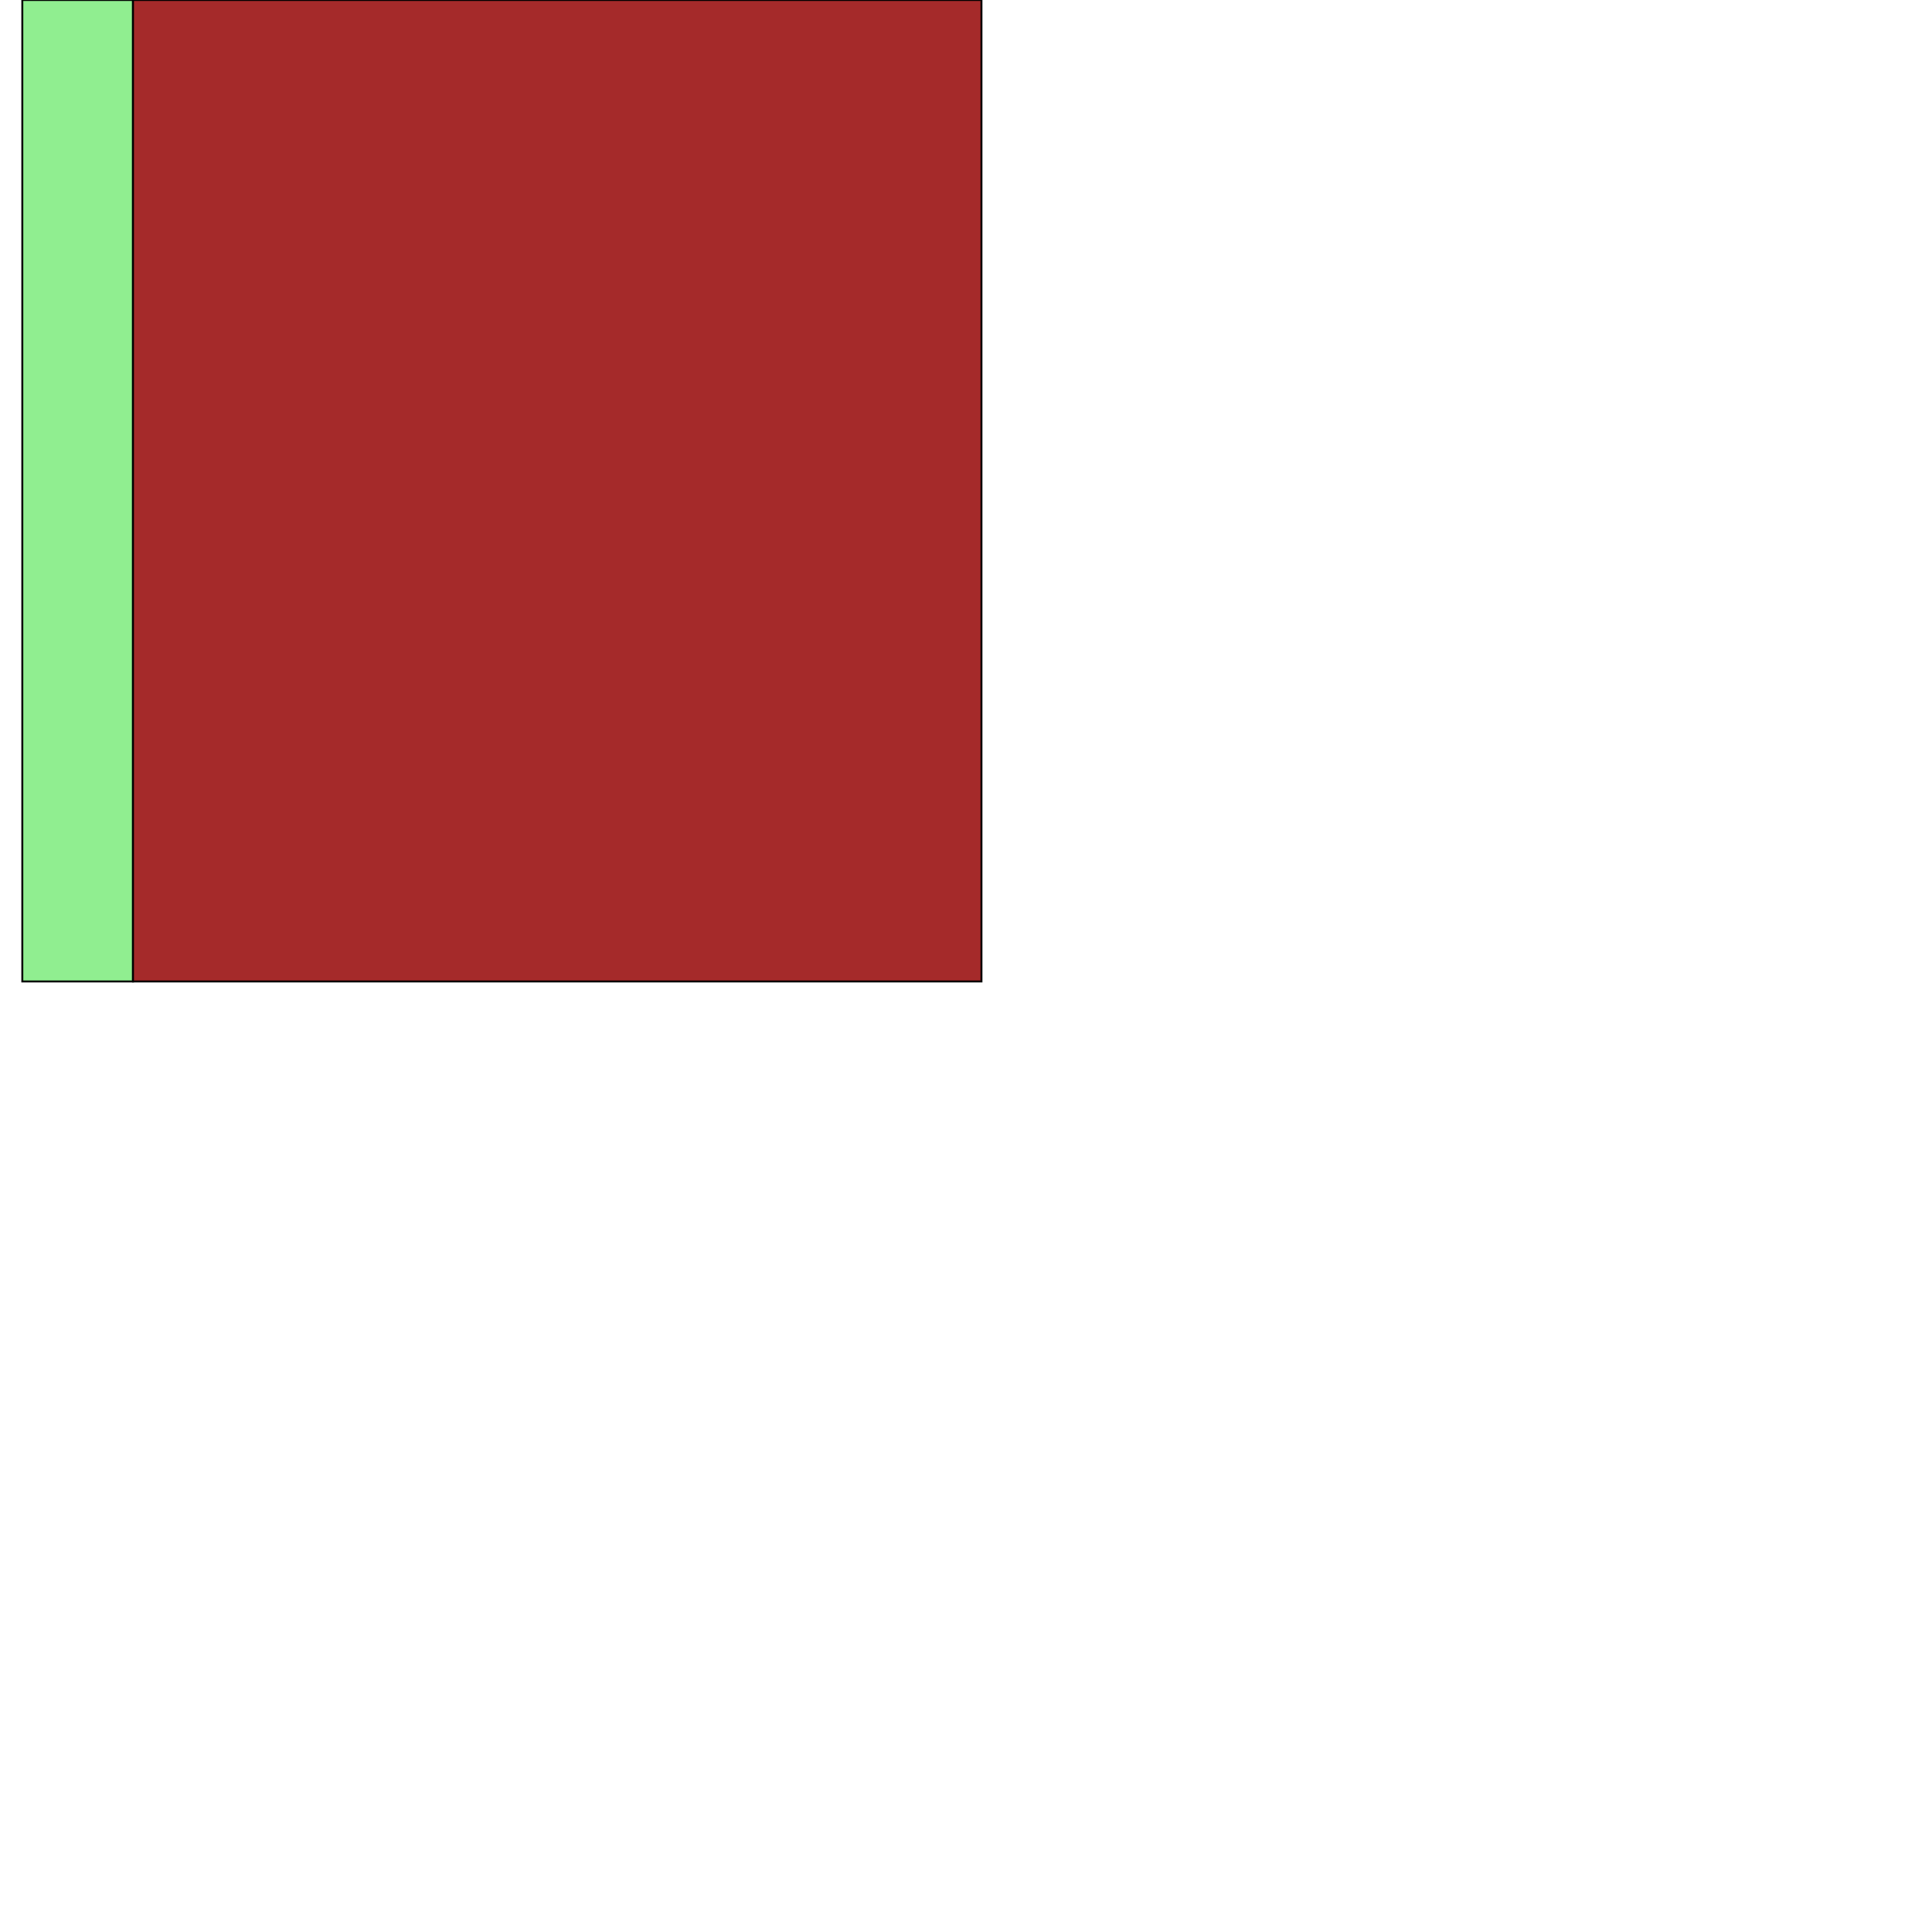
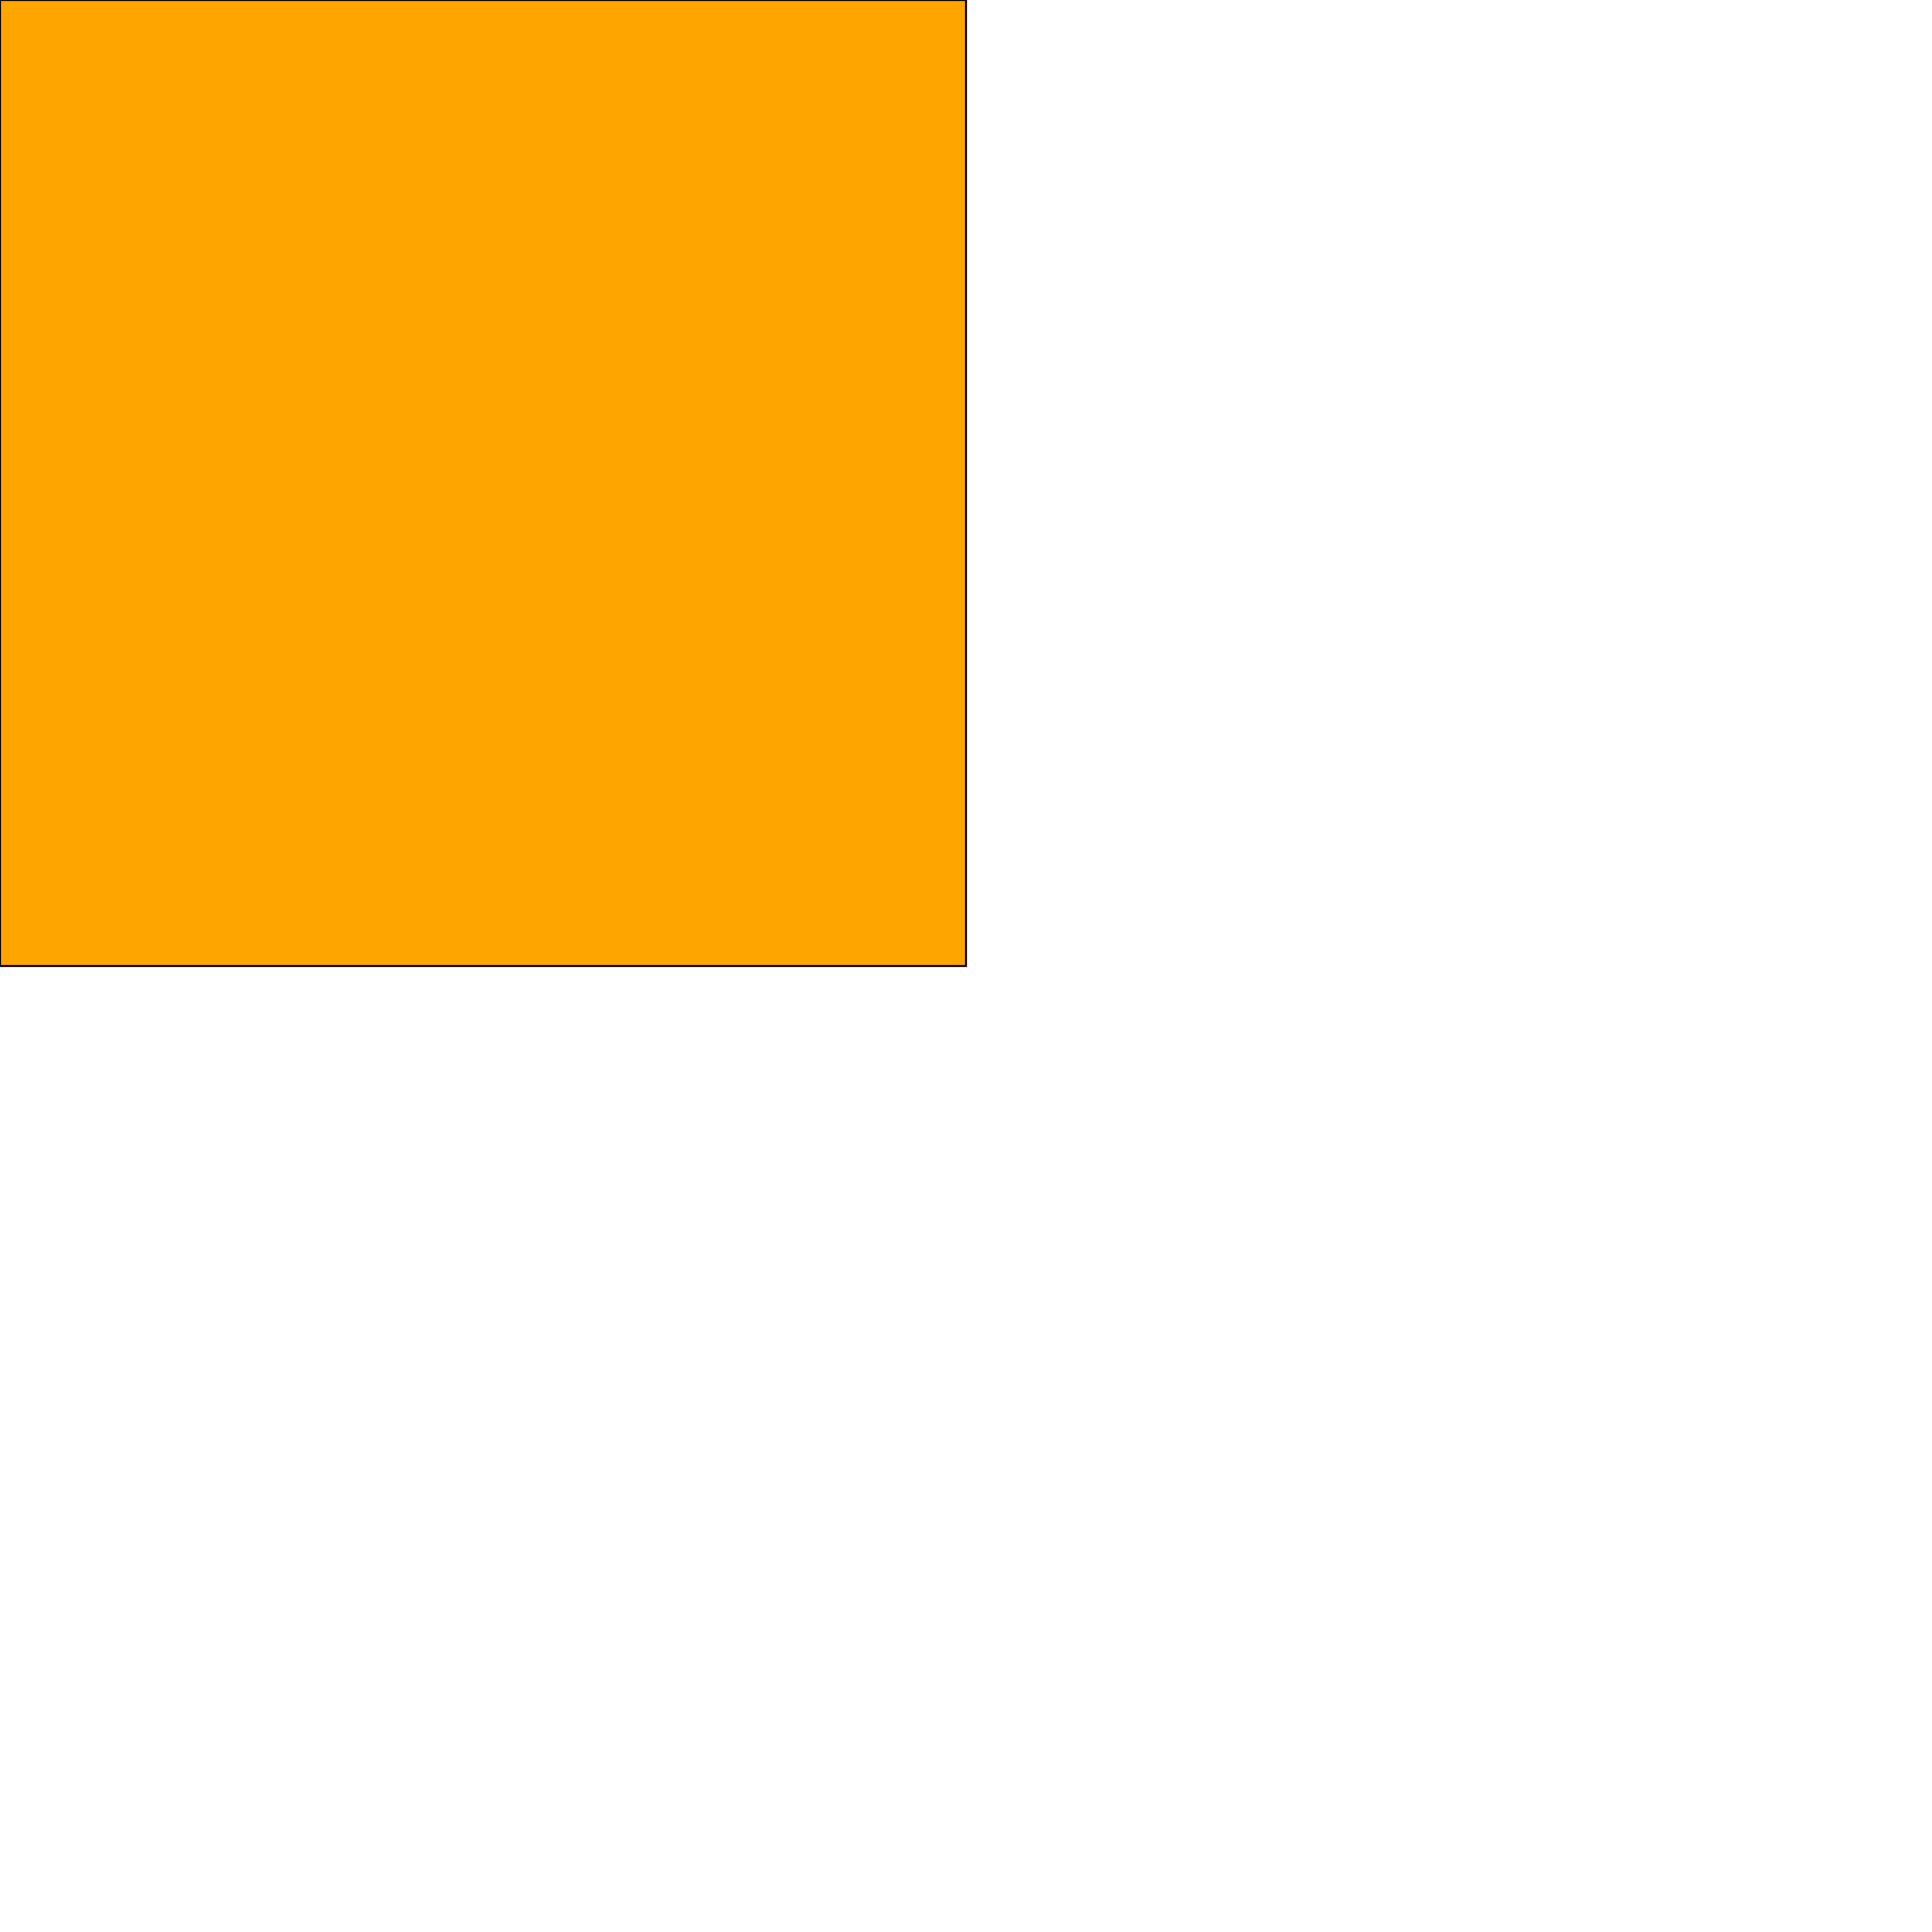
<svg xmlns="http://www.w3.org/2000/svg" height="2000" width="2000">
  <marker id="endArrow" markerHeight="8" markerUnits="strokeWidth" markerWidth="10" orient="auto" refX="1" refY="5" viewBox="0 0 10 10">
    <polyline fill="darkblue" points="0,0 10,5 0,10 1,5" />
  </marker>
-   <path d="M 137.665 1016 23.1 1016 23.1 0 137.665 0 z " style="fill: lightgreen; stroke: black; stroke-width: 0; fill-type: evenodd" fill-opacity="1" />
-   <path d="M 137.665 1016 23.1 1016 23.1 0 137.665 0 z" style="fill: none; stroke: black; stroke-width: 2; fill-type: evenodd" fill-opacity="1" />
-   <path d="M 1016 1016 137.666 1016 137.666 0 1016 0 z " style="fill: brown; stroke: black; stroke-width: 0; fill-type: evenodd" fill-opacity="1" />
-   <path d="M 1016 1016 137.666 1016 137.666 0 1016 0 z" style="fill: none; stroke: black; stroke-width: 2; fill-type: evenodd" fill-opacity="1" />
+   <path d="M 1000 1000 -0 1000 -0 -0 1000 -0 z " style="fill: orange; stroke: black; stroke-width: 0; fill-type: evenodd" fill-opacity="1" />
+   <path d="M 1000 1000 -0 1000 -0 -0 1000 -0 z" style="fill: none; stroke: black; stroke-width: 2; fill-type: evenodd" fill-opacity="1" />
</svg>
